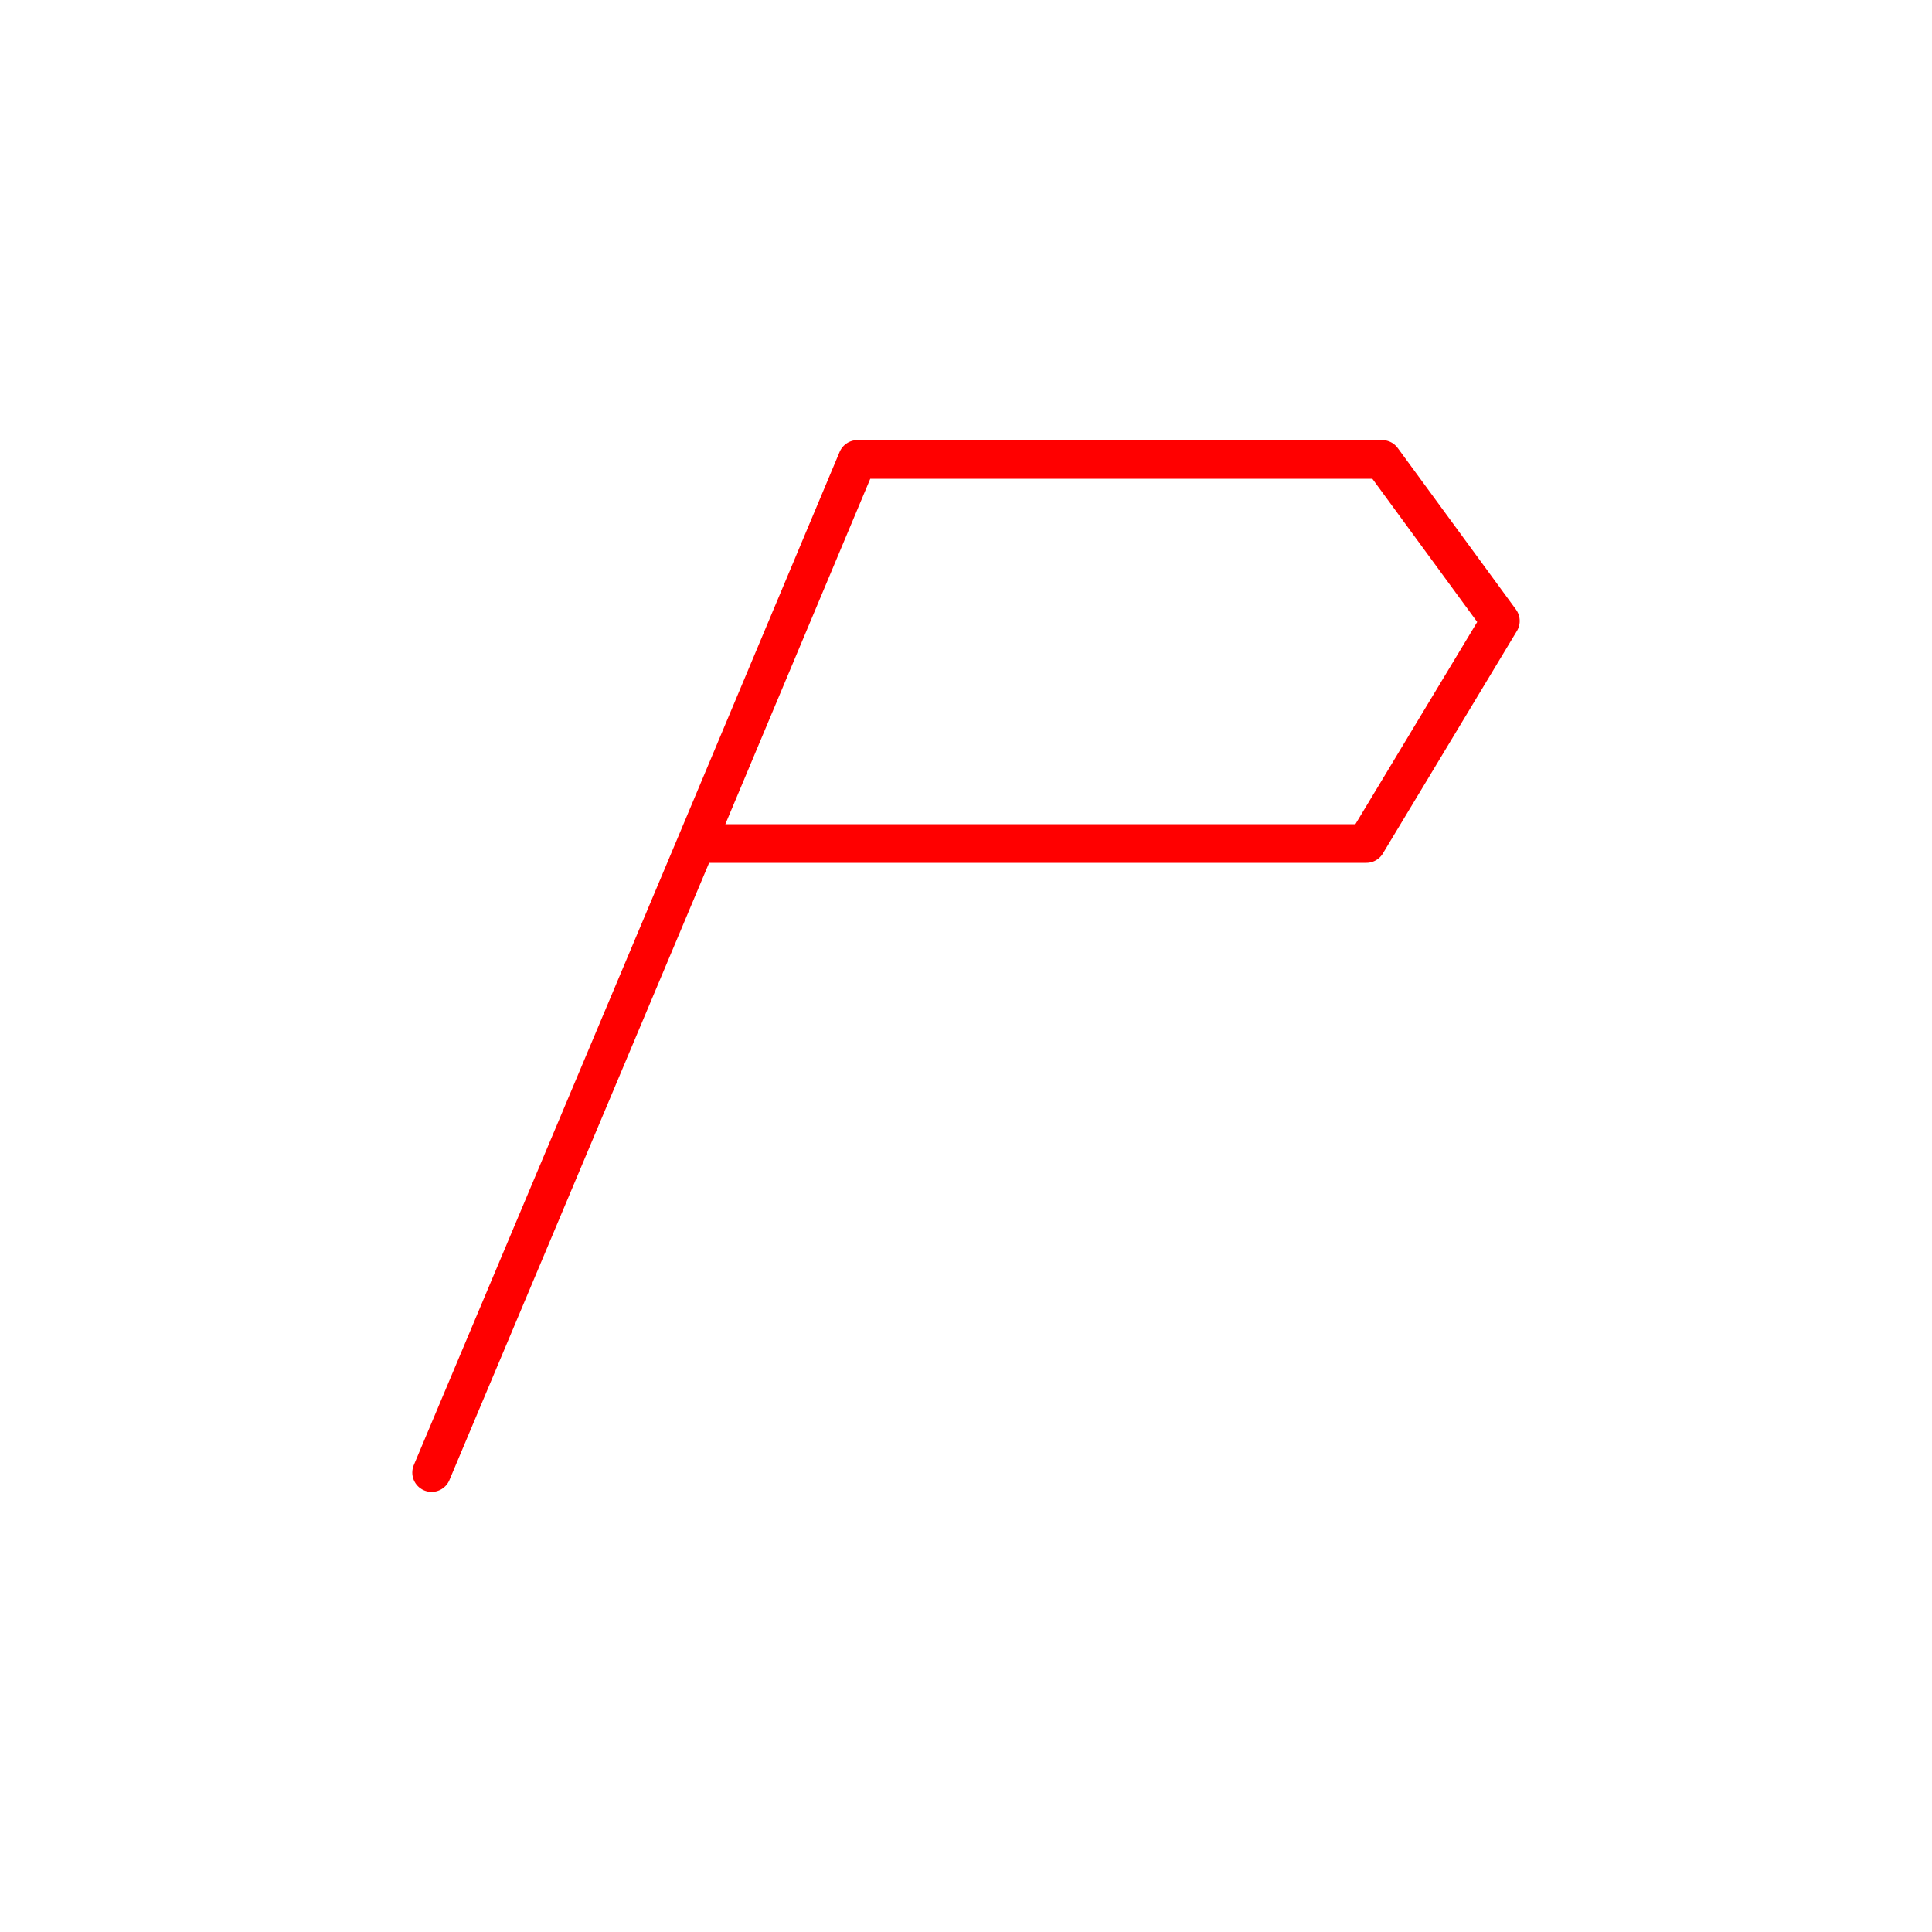
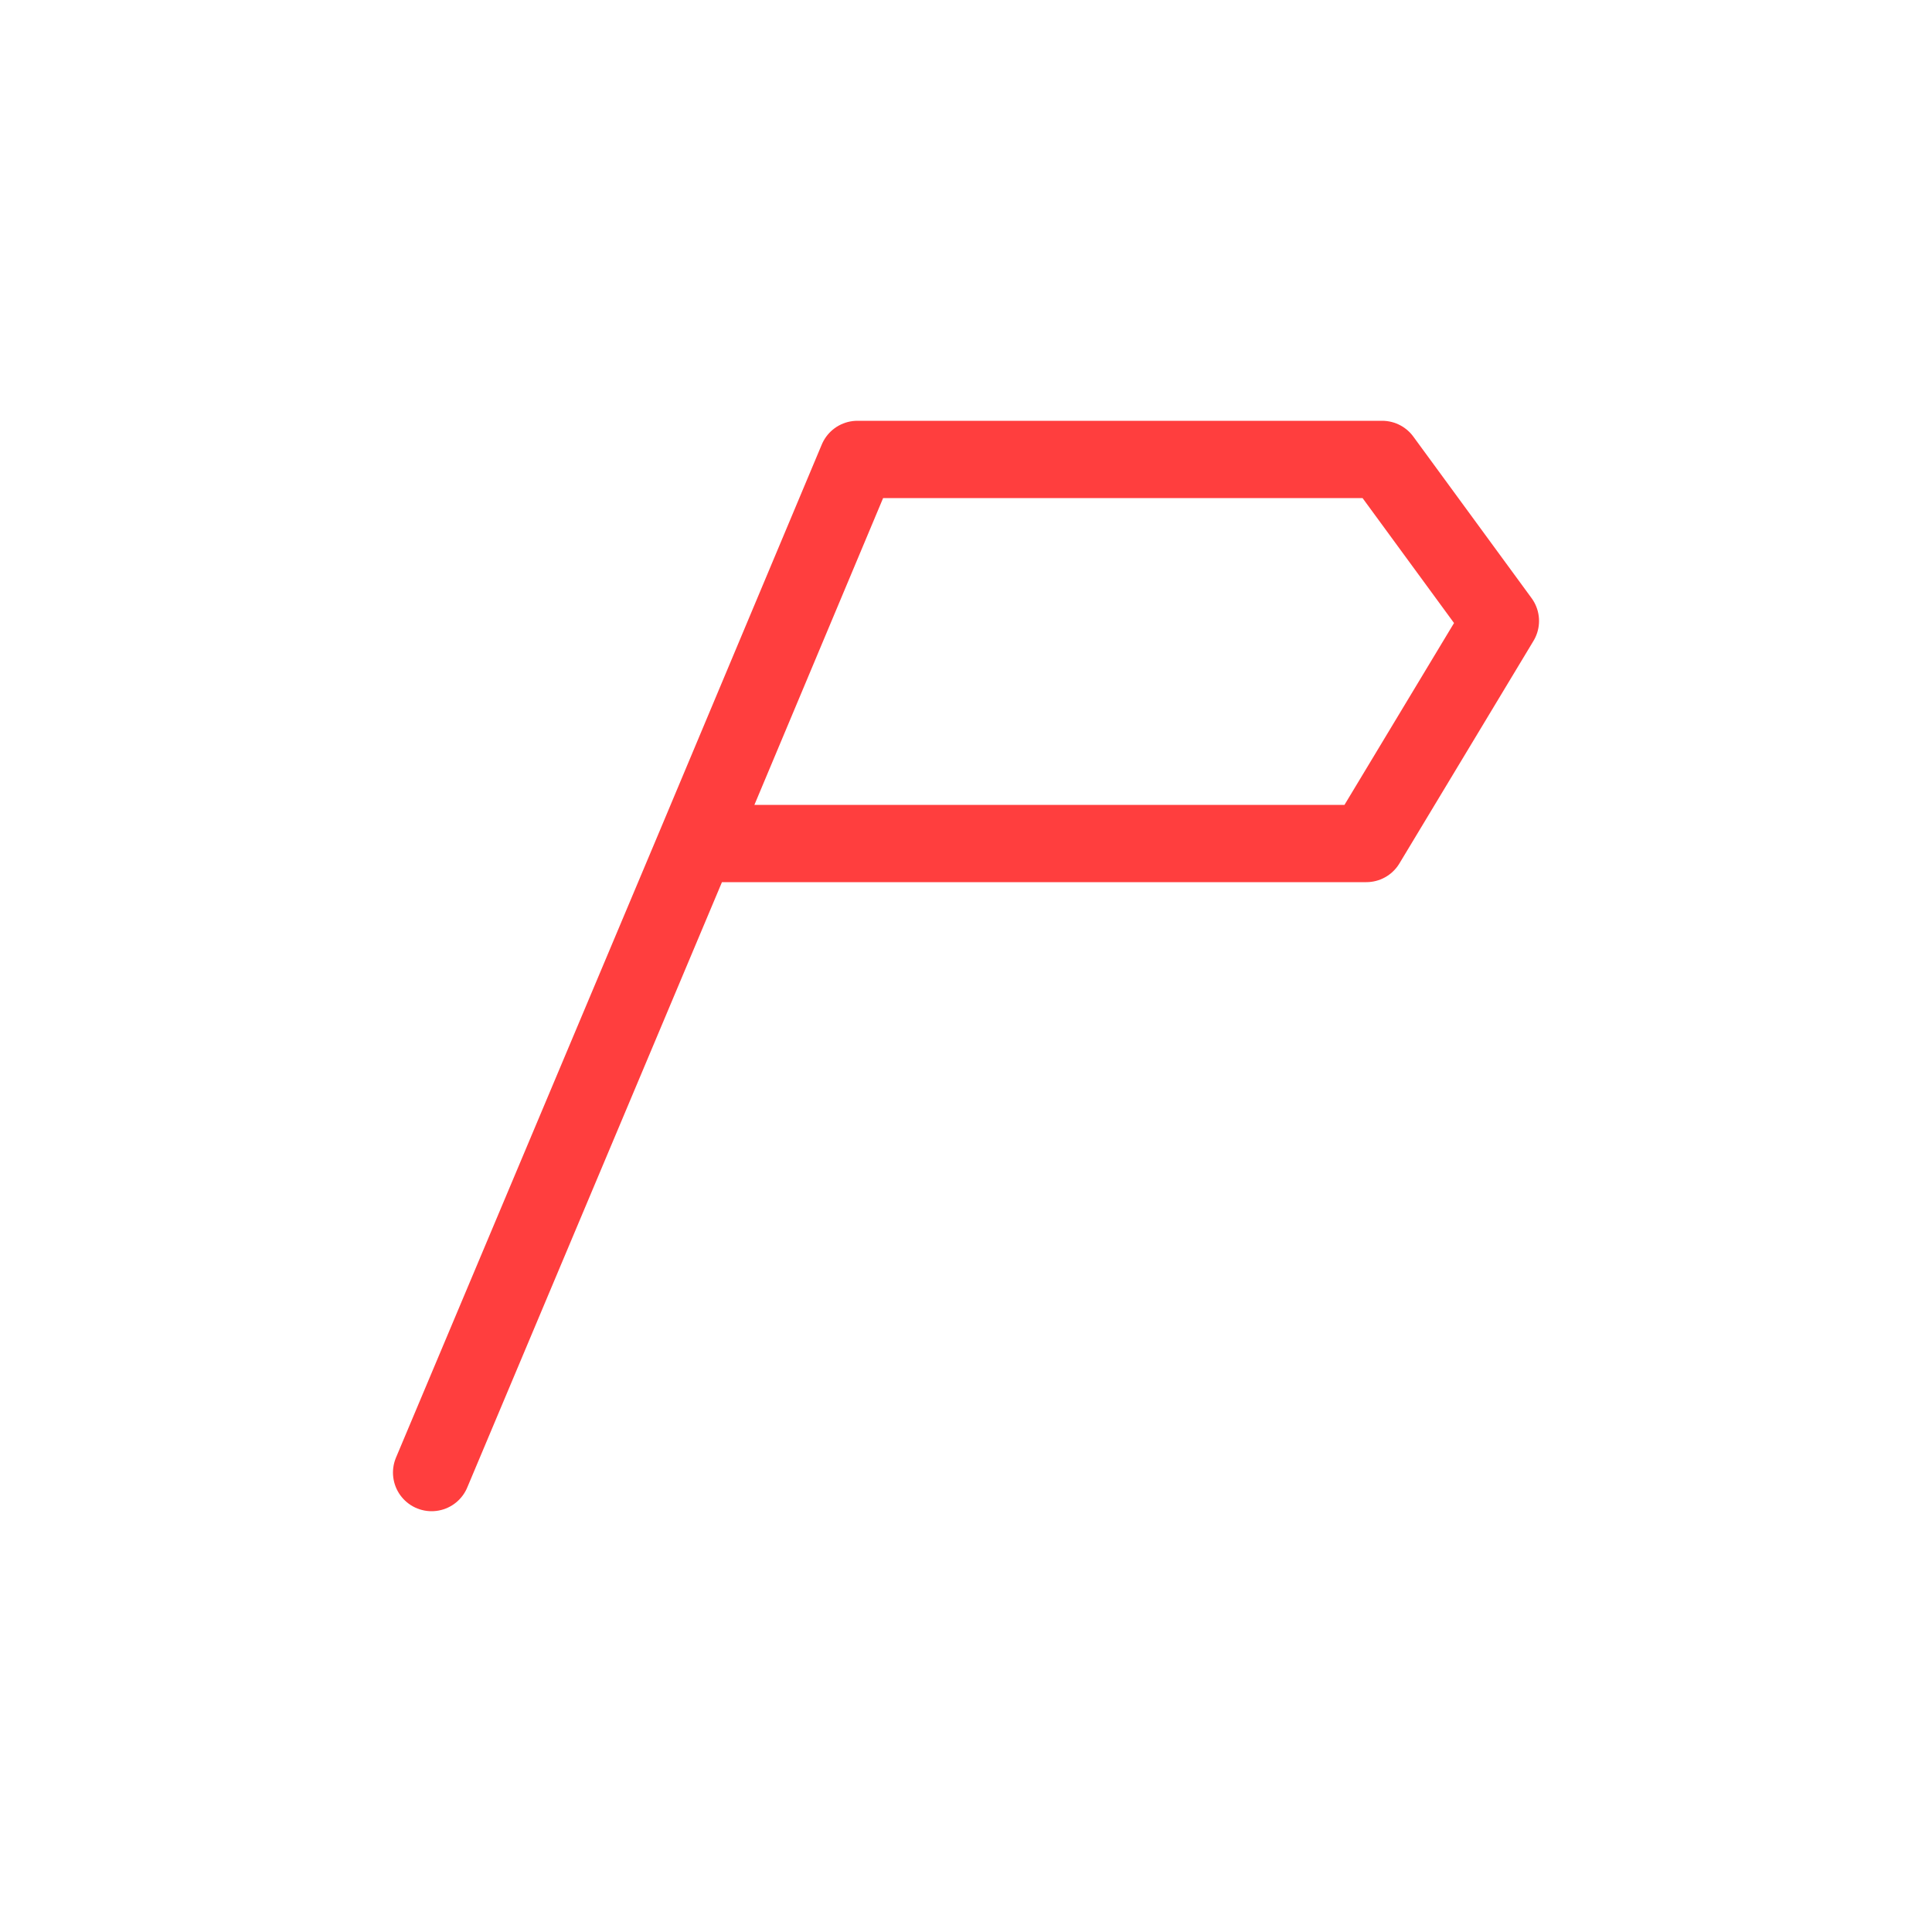
<svg xmlns="http://www.w3.org/2000/svg" id="Layer_1" data-name="Layer 1" viewBox="0 0 50 50">
  <defs>
    <style>
      .cls-1 {
        fill: none;
-         stroke: #ff0000;
+         stroke: #ff3e3e;
        stroke-linecap: round;
        stroke-linejoin: round;
+ 		stroke-width: 2;
      }
    </style>
  </defs>
  <polyline class="cls-1" points="18.02 21.83 35.36 21.83 38.83 16.07 35.77 11.89 22.19 11.89 18.02 21.83 11.17 38.11" />
</svg>
